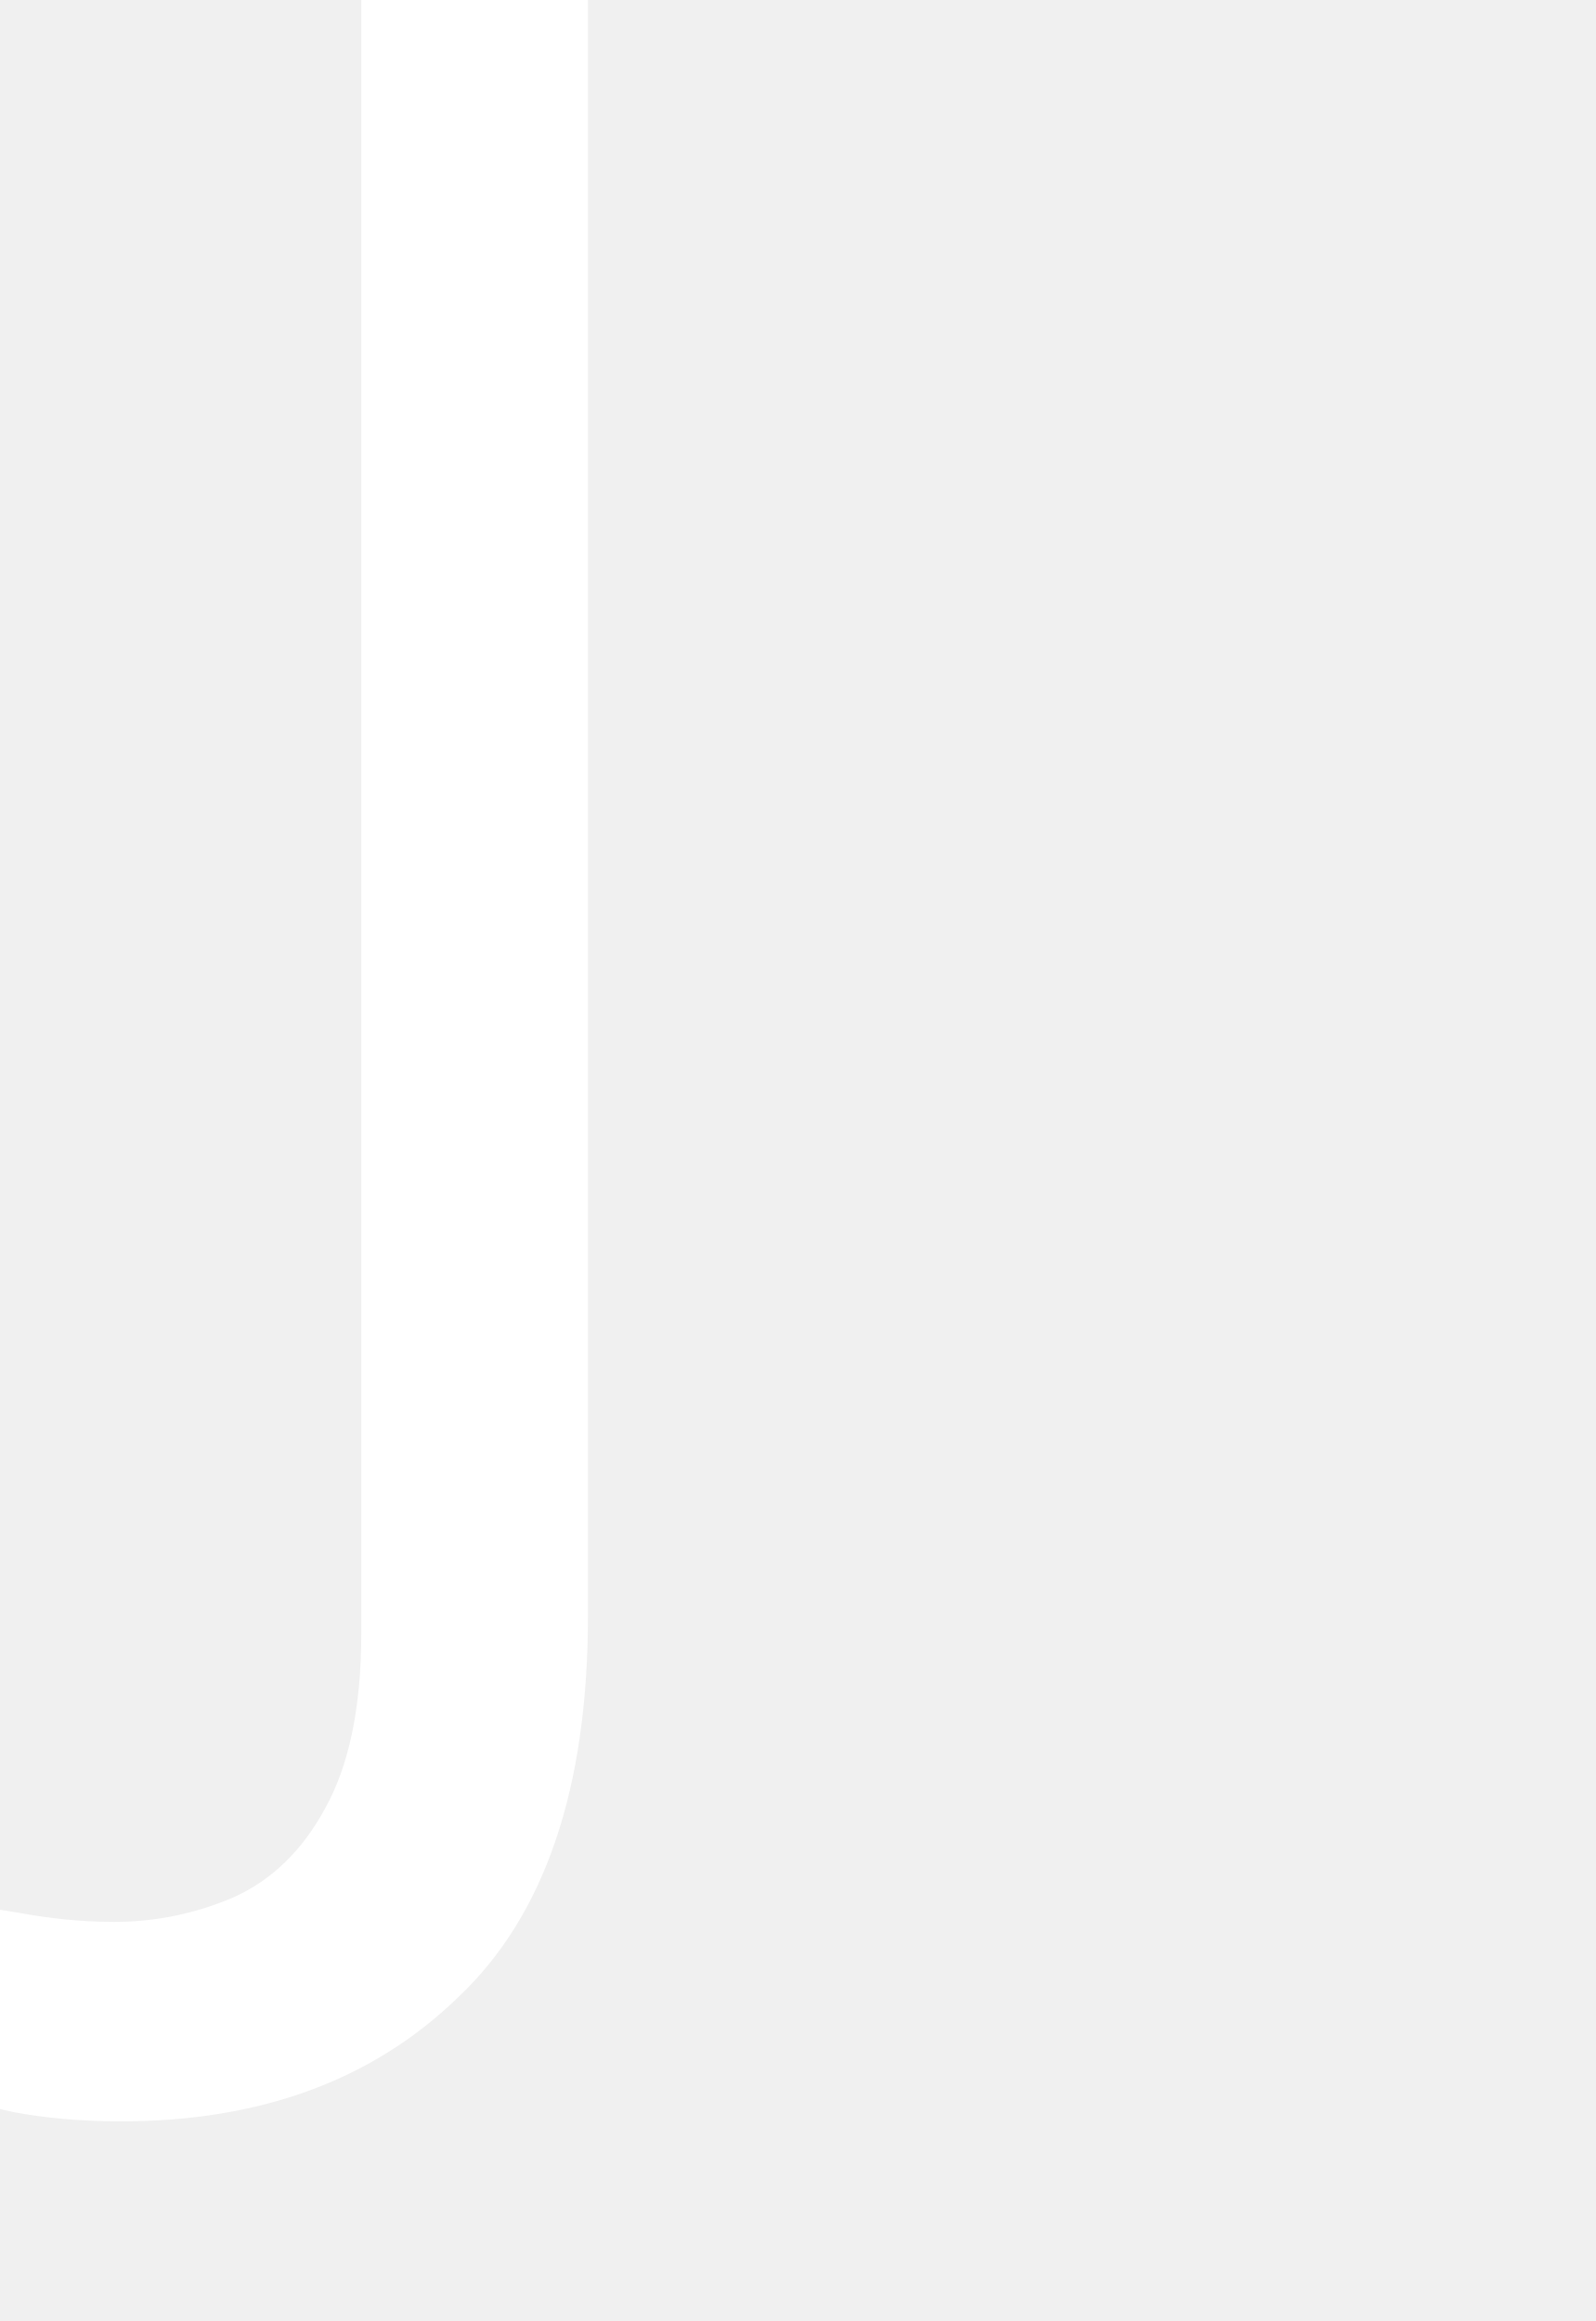
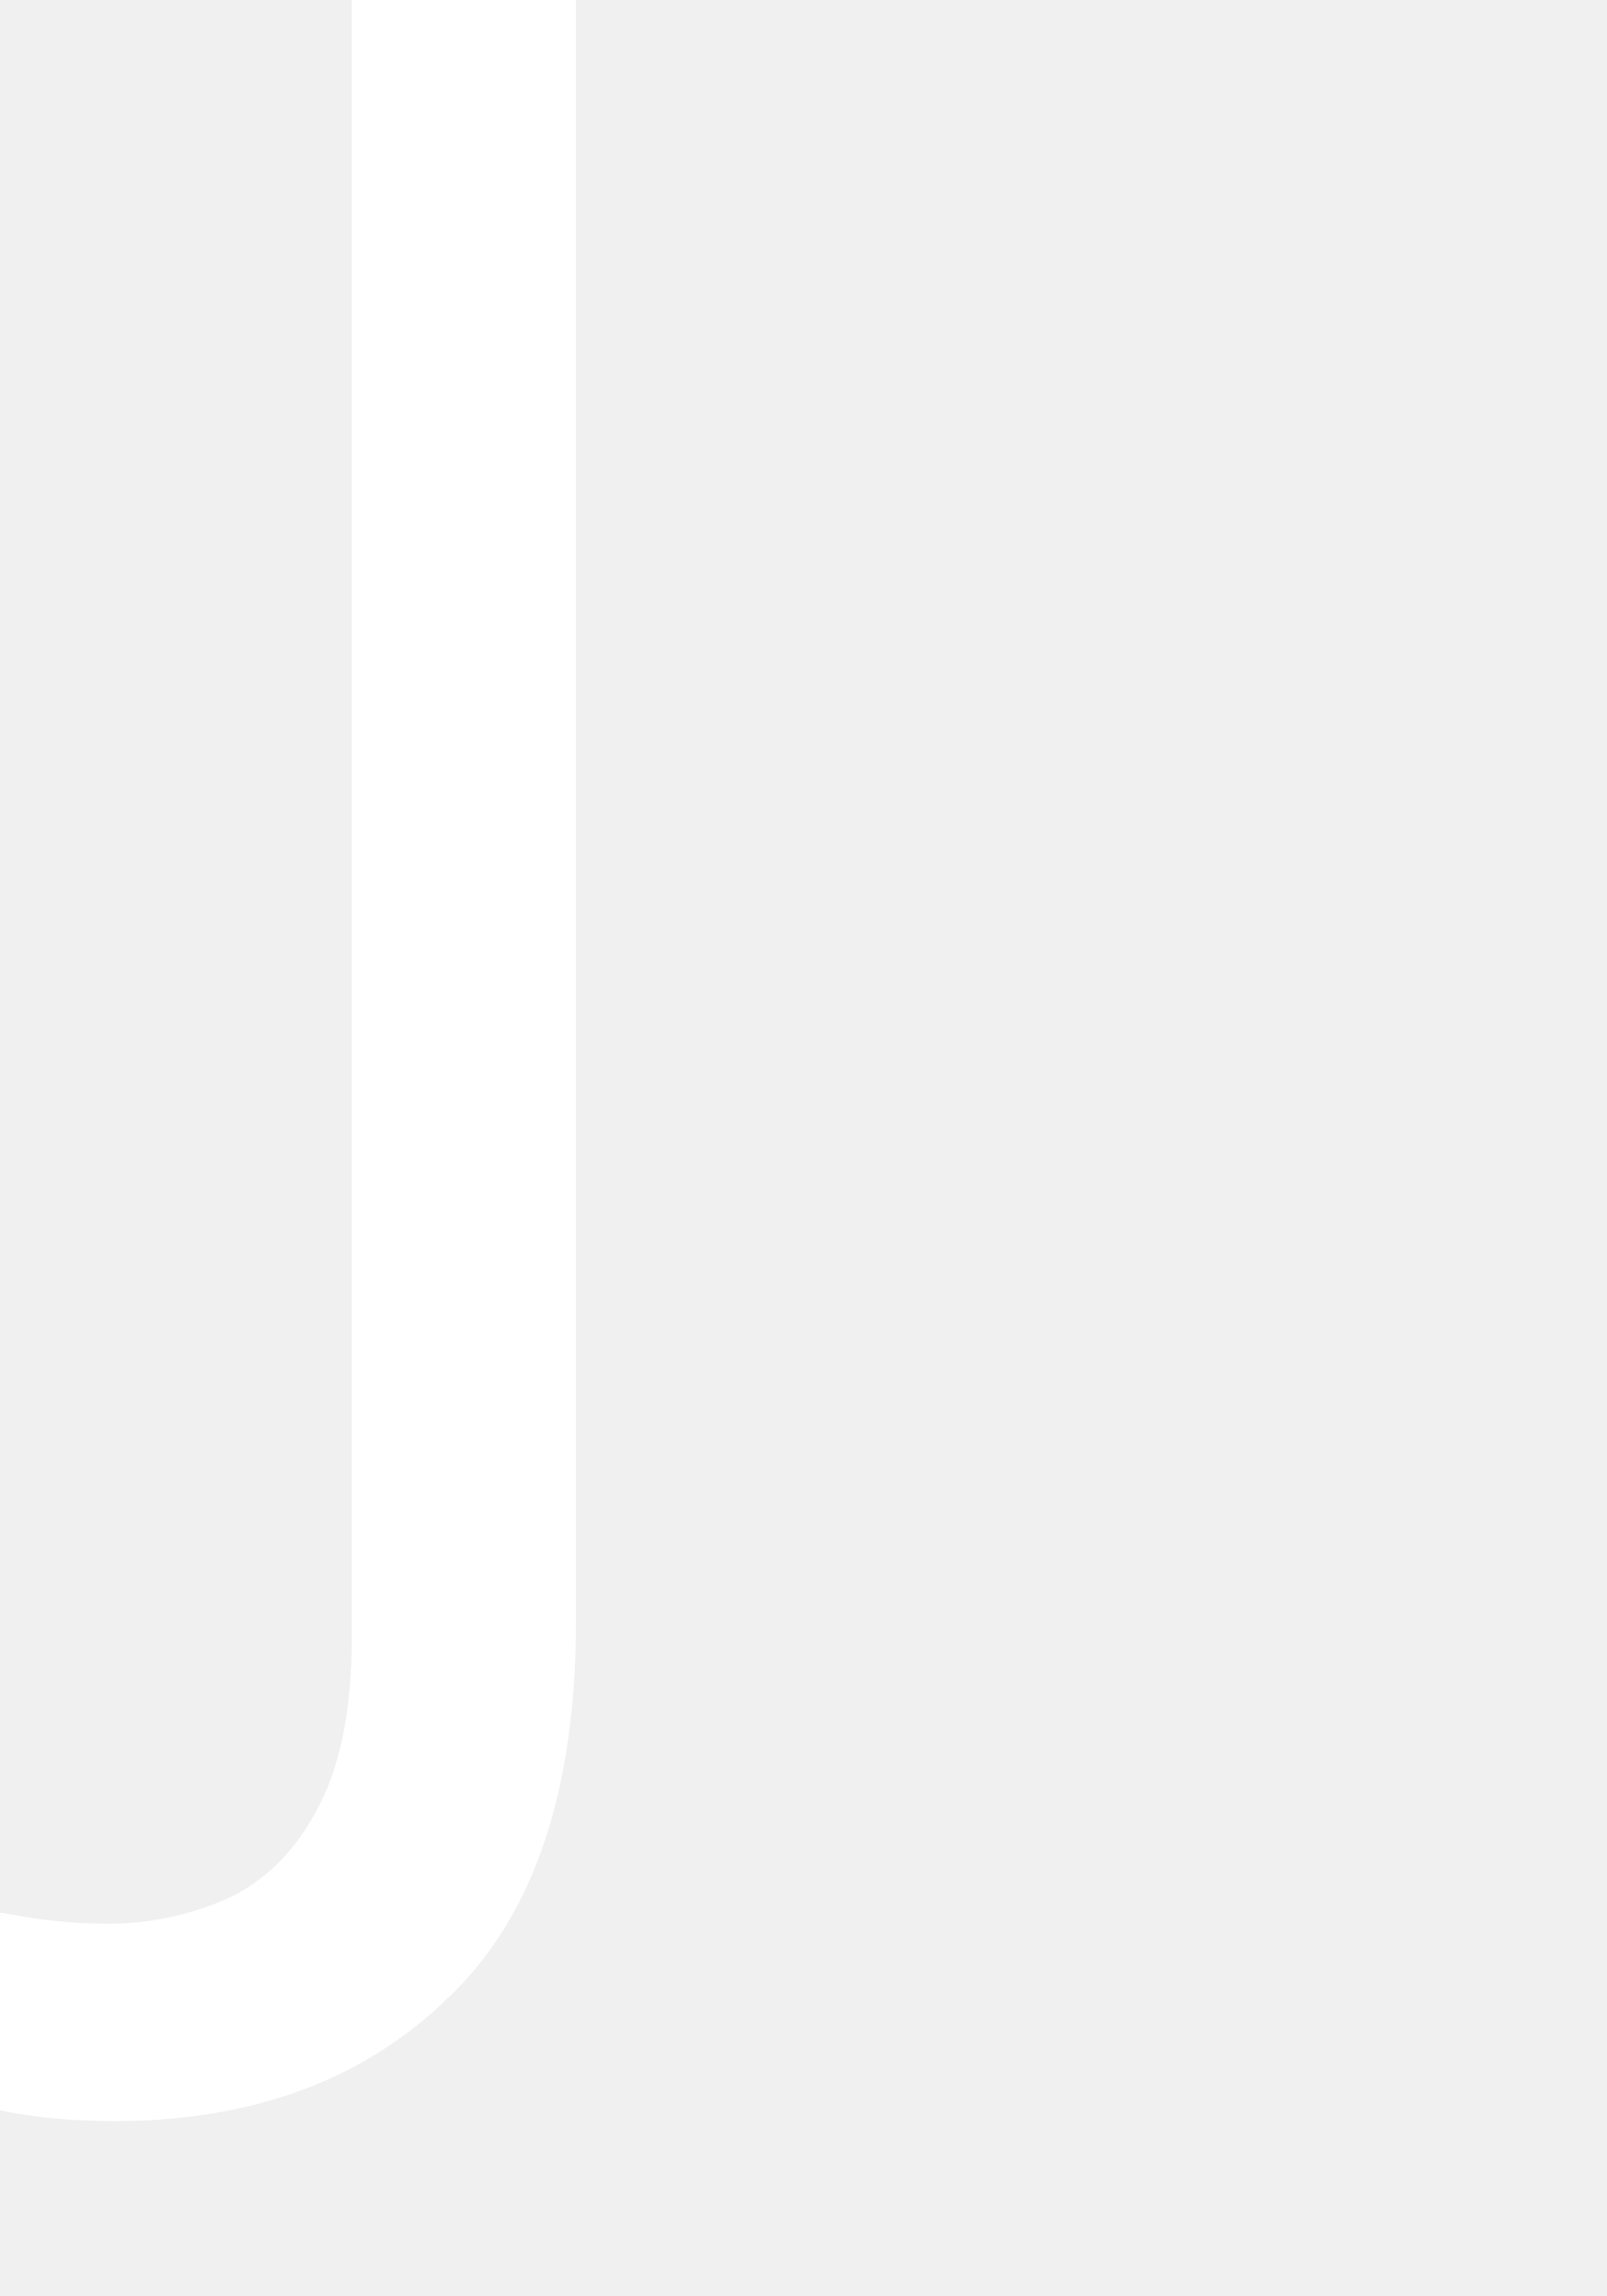
- <svg xmlns="http://www.w3.org/2000/svg" width="11" height="16" viewBox="0 0 11 16" version="1.1" id="svg1">
-   <defs id="defs1">
-     <rect x="2.468" y="2.165" width="13.207" height="13.618" id="rect1" />
-   </defs>
+ <svg xmlns="http://www.w3.org/2000/svg" width="28" height="40" viewBox="0 0 11 16" version="1.1" id="svg1">
+   <defs id="defs1" />
  <g id="layer1">
-     <text xml:space="preserve" id="text1" style="font-style:normal;font-variant:normal;font-weight:normal;font-stretch:normal;font-size:17.333px;line-height:0.85;font-family:Allison;-inkscape-font-specification:Allison;white-space:pre;shape-inside:url(#rect1);fill:#ffffff" transform="translate(-1.572149,-1.688769)">
-       <tspan x="2.469" y="13.013" id="tspan1">J</tspan>
+     <text xml:space="preserve" style="font-size:17.333px;line-height:0.85;font-family:Allison;-inkscape-font-specification:Allison;fill:#ffffff" x="0.756" y="11.485" id="text1">
+       <tspan id="tspan1" x="0.756" y="11.485">J</tspan>
    </text>
  </g>
</svg>
